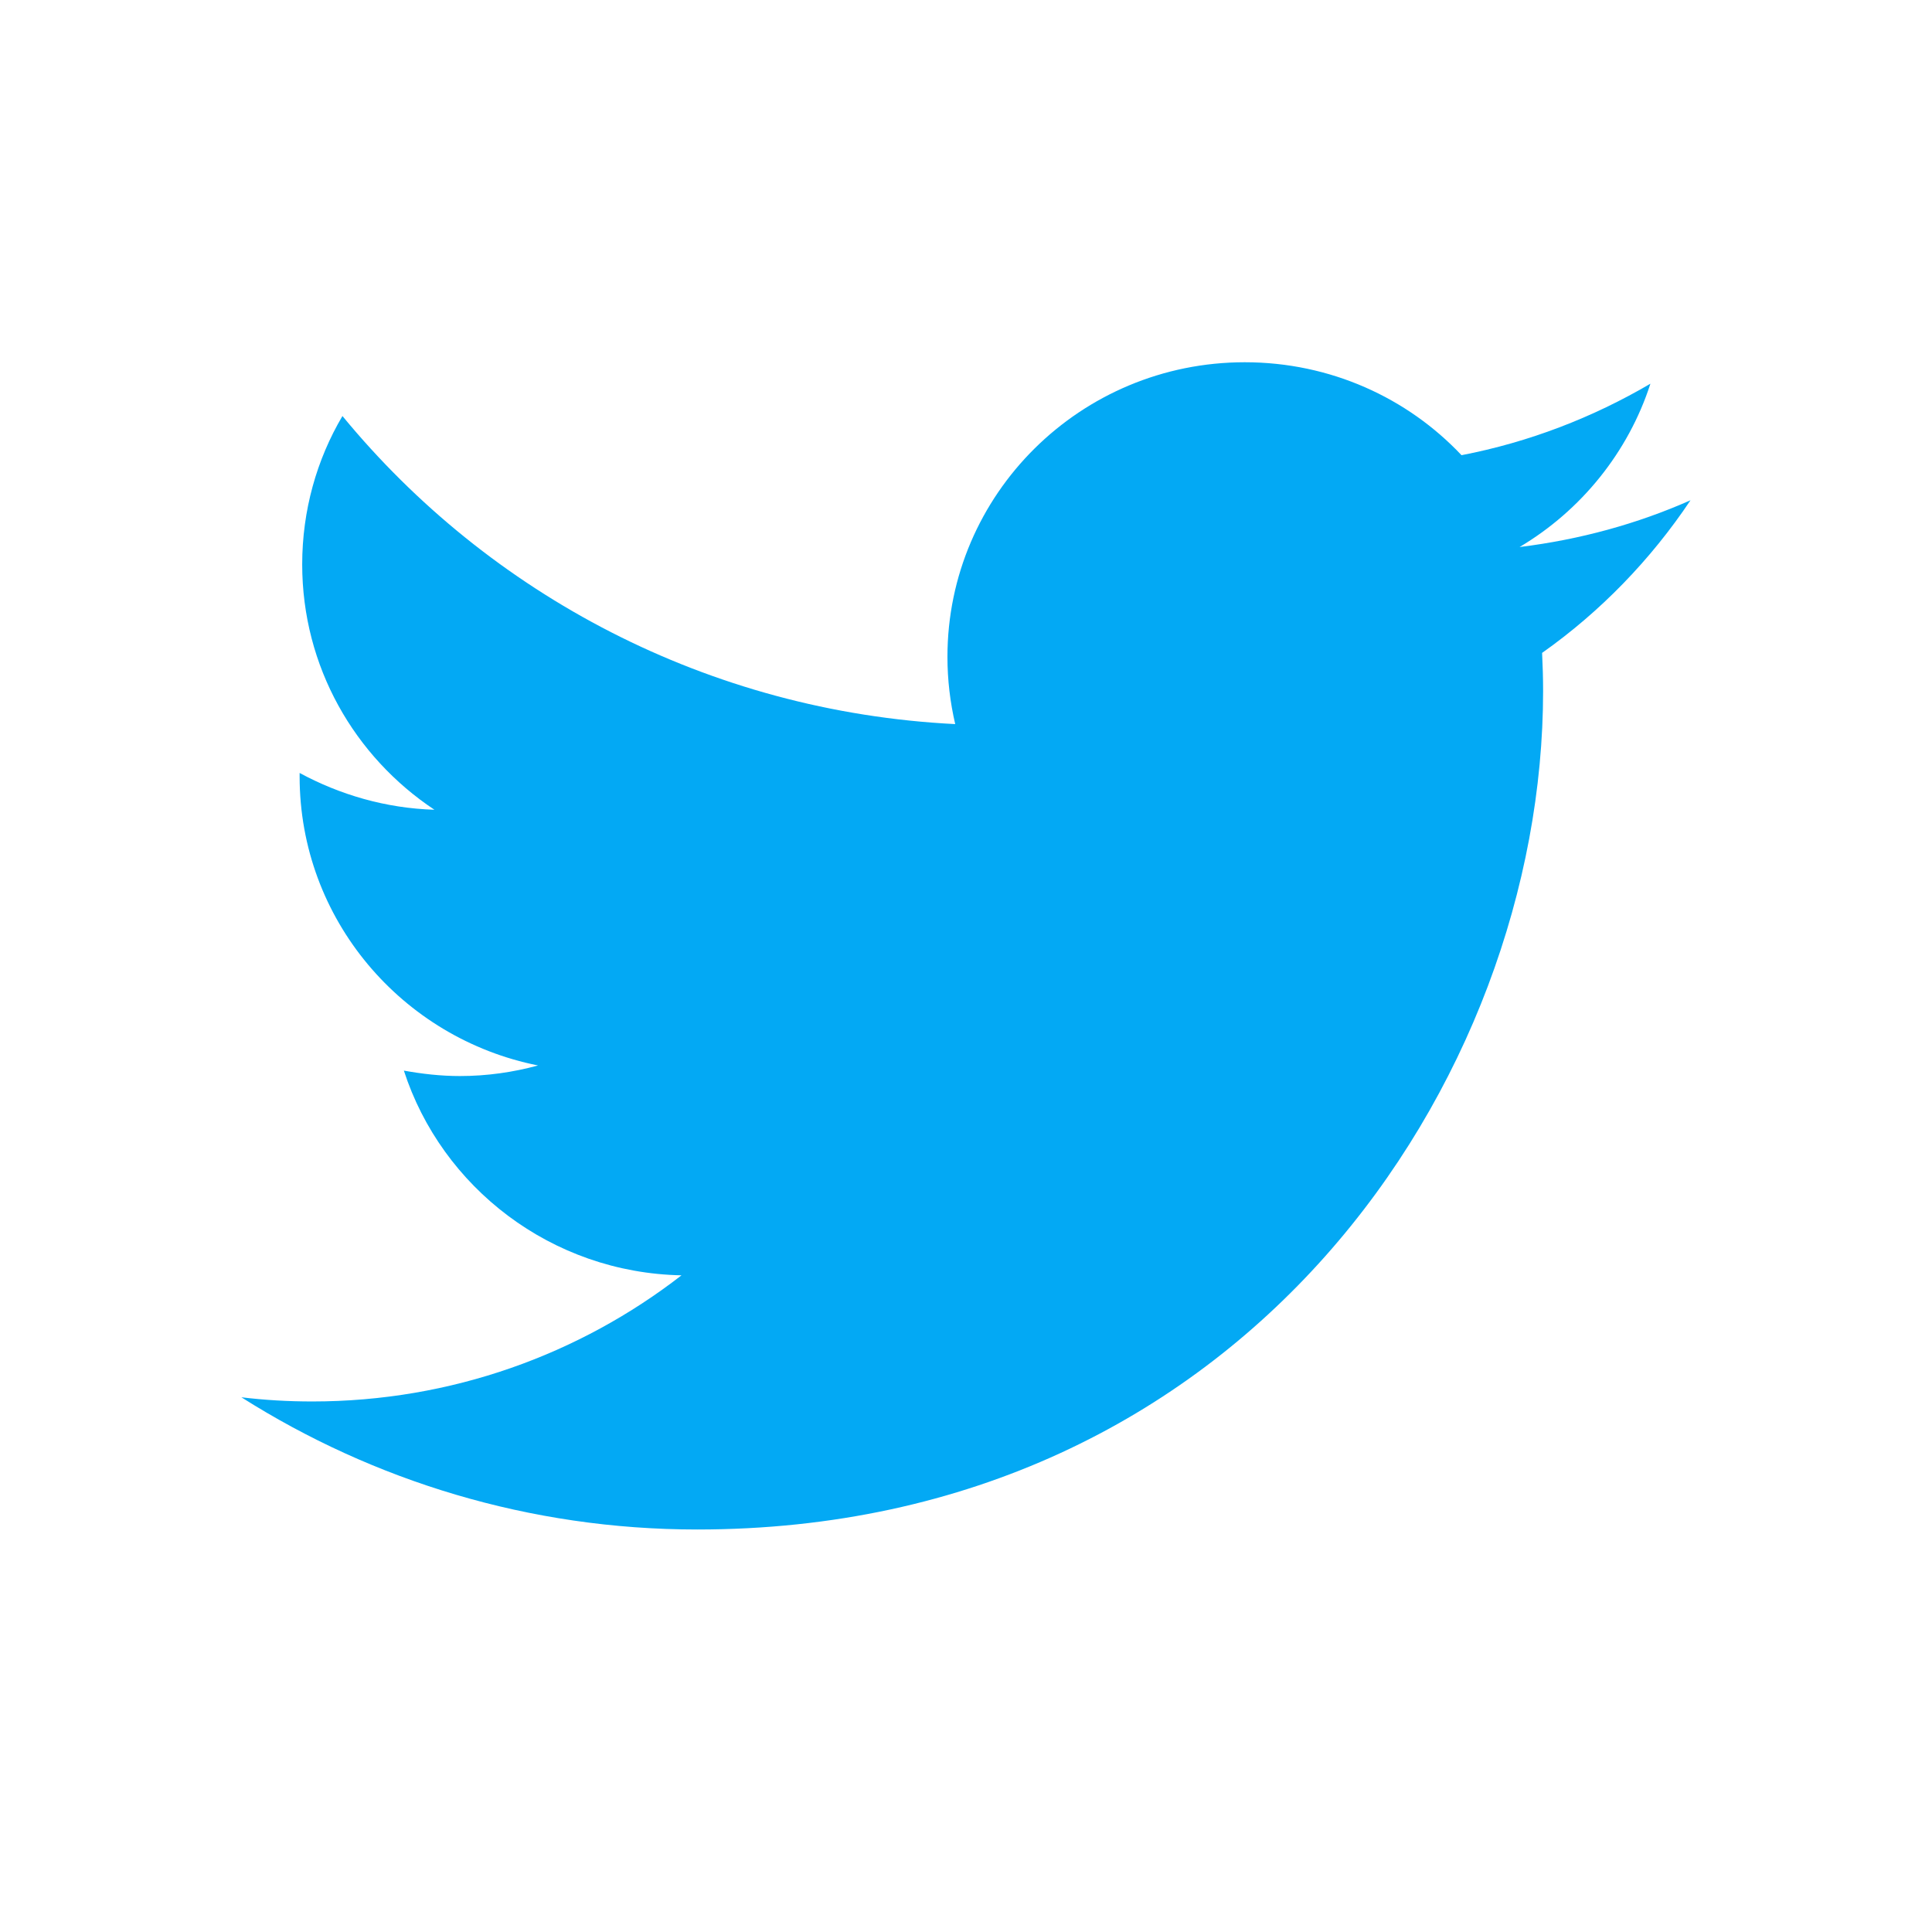
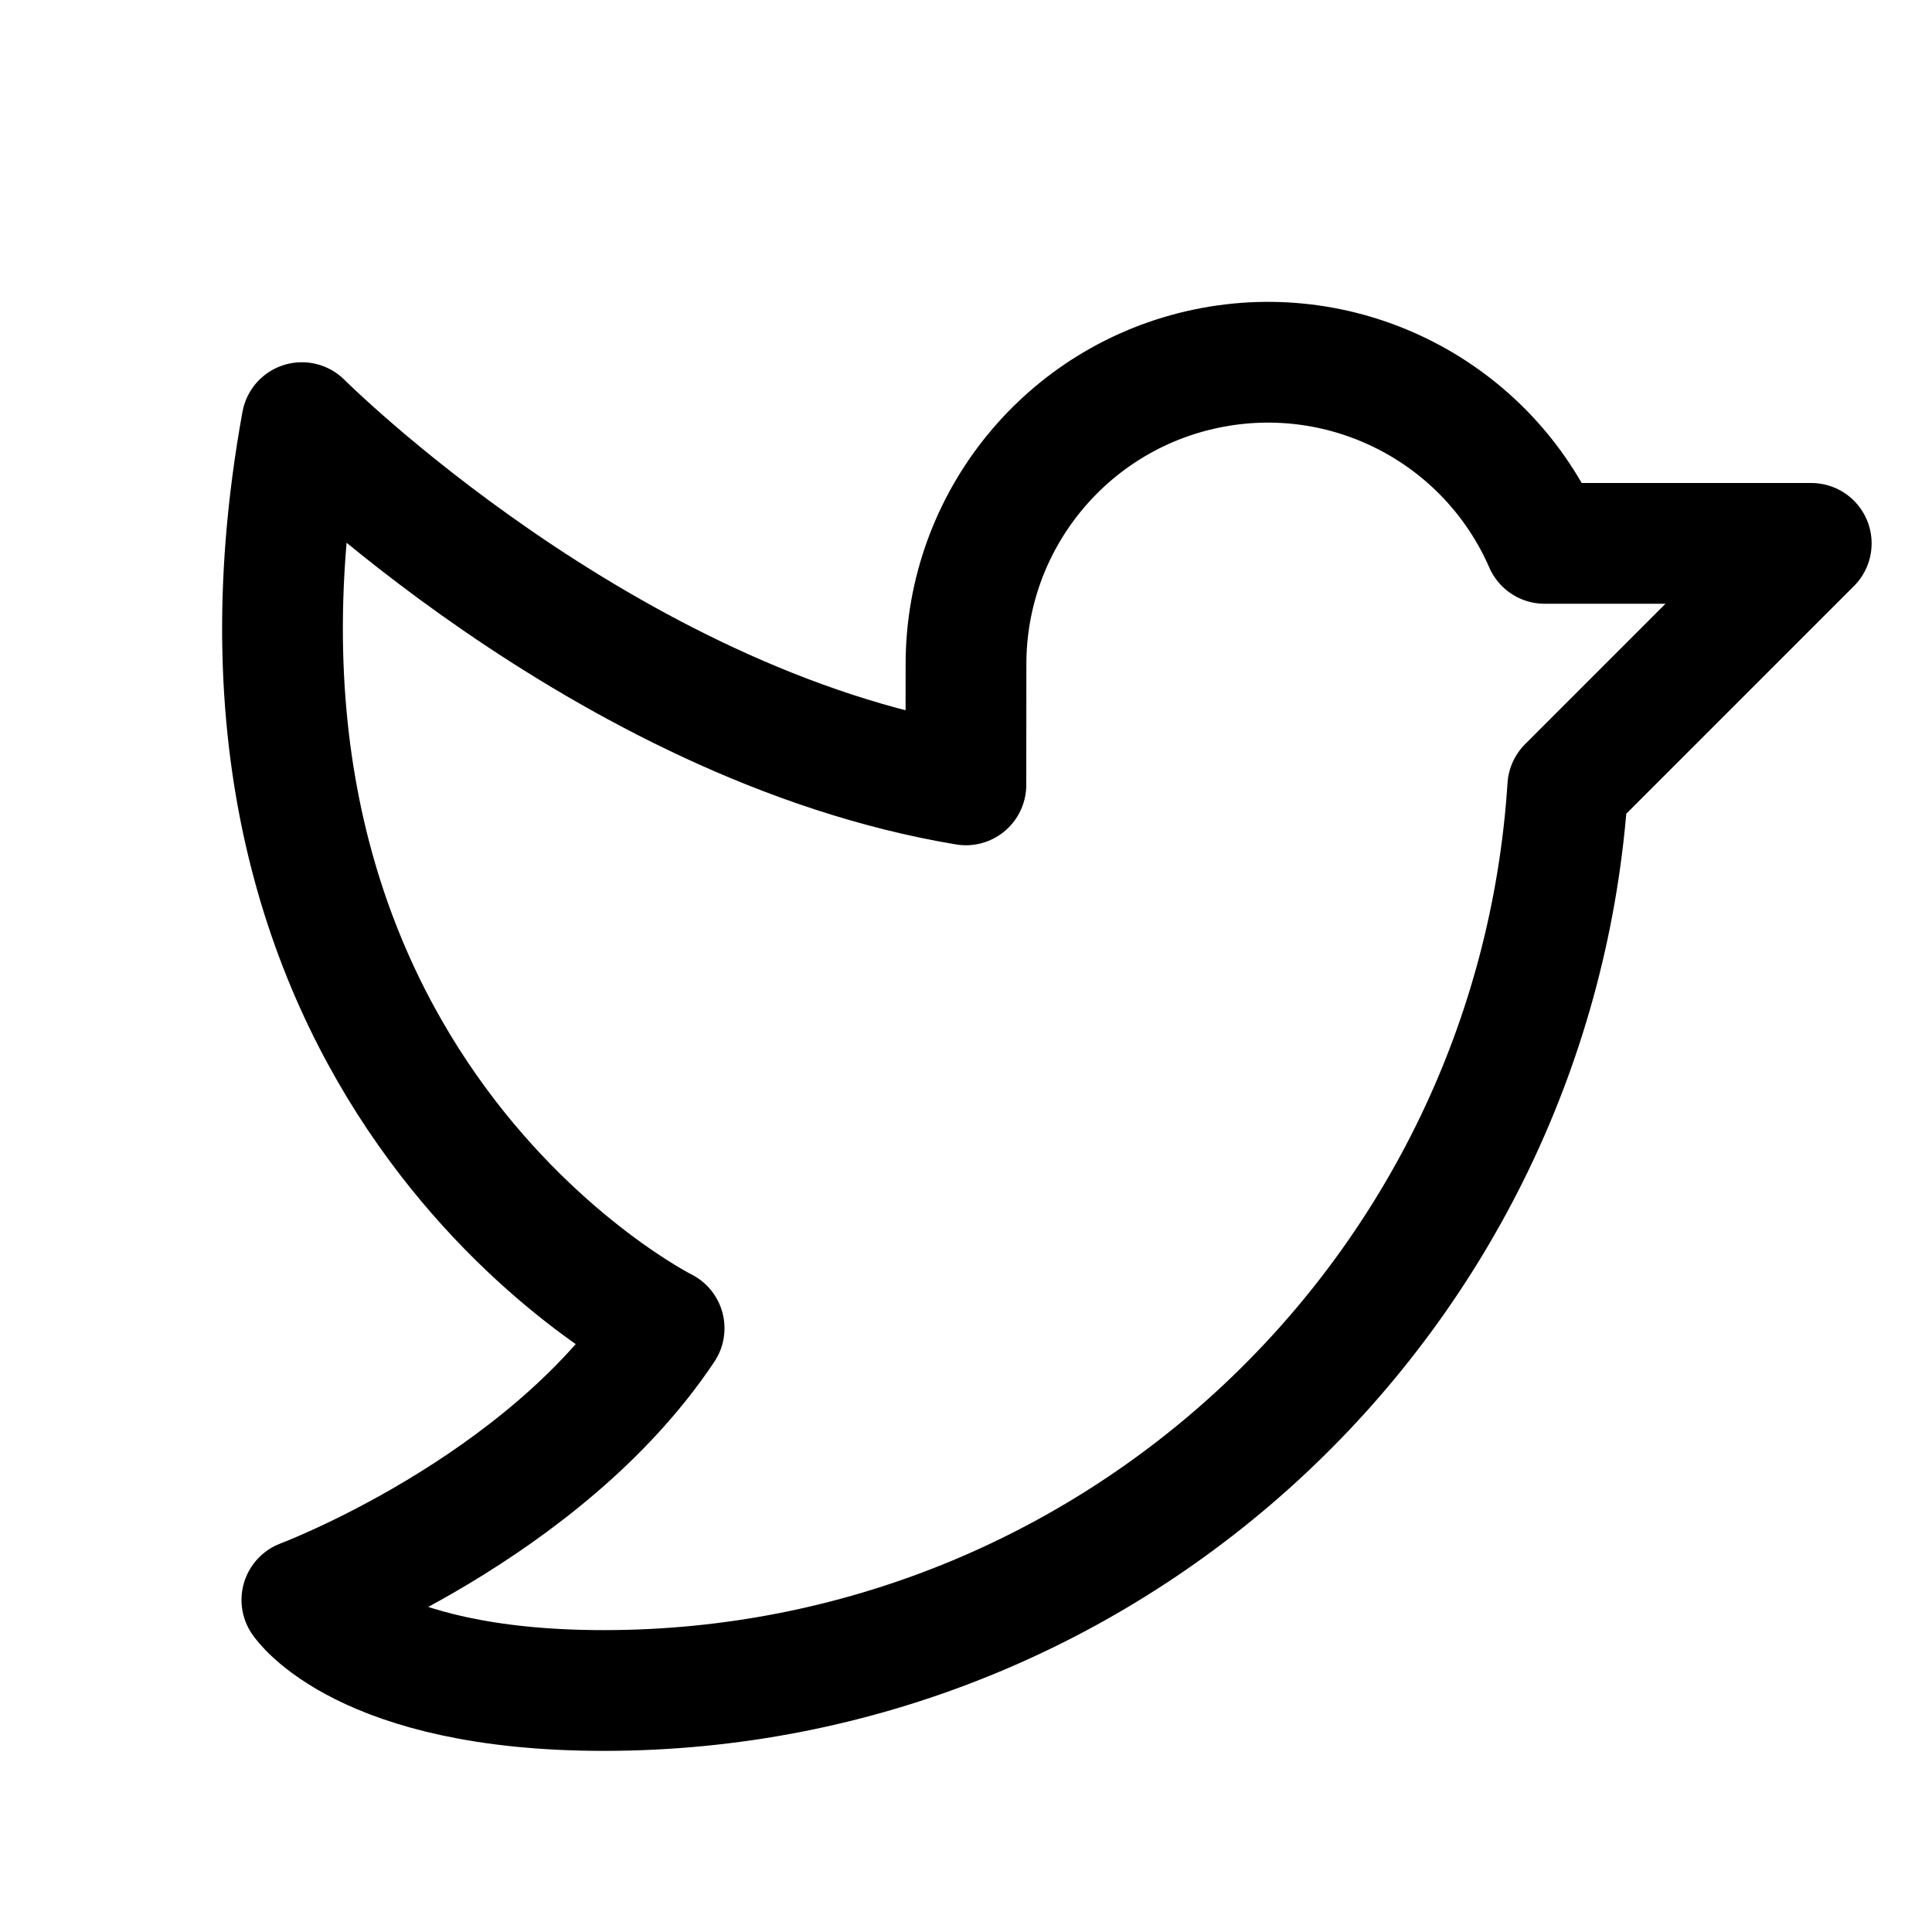
- <svg xmlns="http://www.w3.org/2000/svg" viewBox="0 0 48 48" width="48px" height="48px">
-   <path fill="#03A9F4" d="M42,12.429c-1.323,0.586-2.746,0.977-4.247,1.162c1.526-0.906,2.7-2.351,3.251-4.058c-1.428,0.837-3.01,1.452-4.693,1.776C34.967,9.884,33.05,9,30.926,9c-4.08,0-7.387,3.278-7.387,7.32c0,0.572,0.067,1.129,0.193,1.67c-6.138-0.308-11.582-3.226-15.224-7.654c-0.64,1.082-1,2.349-1,3.686c0,2.541,1.301,4.778,3.285,6.096c-1.211-0.037-2.351-0.374-3.349-0.914c0,0.022,0,0.055,0,0.086c0,3.551,2.547,6.508,5.923,7.181c-0.617,0.169-1.269,0.263-1.941,0.263c-0.477,0-0.942-0.054-1.392-0.135c0.94,2.902,3.667,5.023,6.898,5.086c-2.528,1.96-5.712,3.134-9.174,3.134c-0.598,0-1.183-0.034-1.761-0.104C9.268,36.786,13.152,38,17.321,38c13.585,0,21.017-11.156,21.017-20.834c0-0.317-0.01-0.633-0.025-0.945C39.763,15.197,41.013,13.905,42,12.429" />
+ <svg xmlns="http://www.w3.org/2000/svg" width="32" height="32" fill="currentColor" viewBox="0 0 256 256">
+   <rect width="256" height="256" fill="none" />
+   <path d="M128,88.003a40.007,40.007,0,0,1,76.671-16.003L240,72l-32.262,32.263A128.007,128.007,0,0,1,80,224c-32,0-40-12-40-12s32-12,48-36c0,0-64-32-48-120,0,0,40,40,87.986,48Z" fill="none" stroke="currentColor" stroke-linecap="round" stroke-linejoin="round" stroke-width="16" />
</svg>
